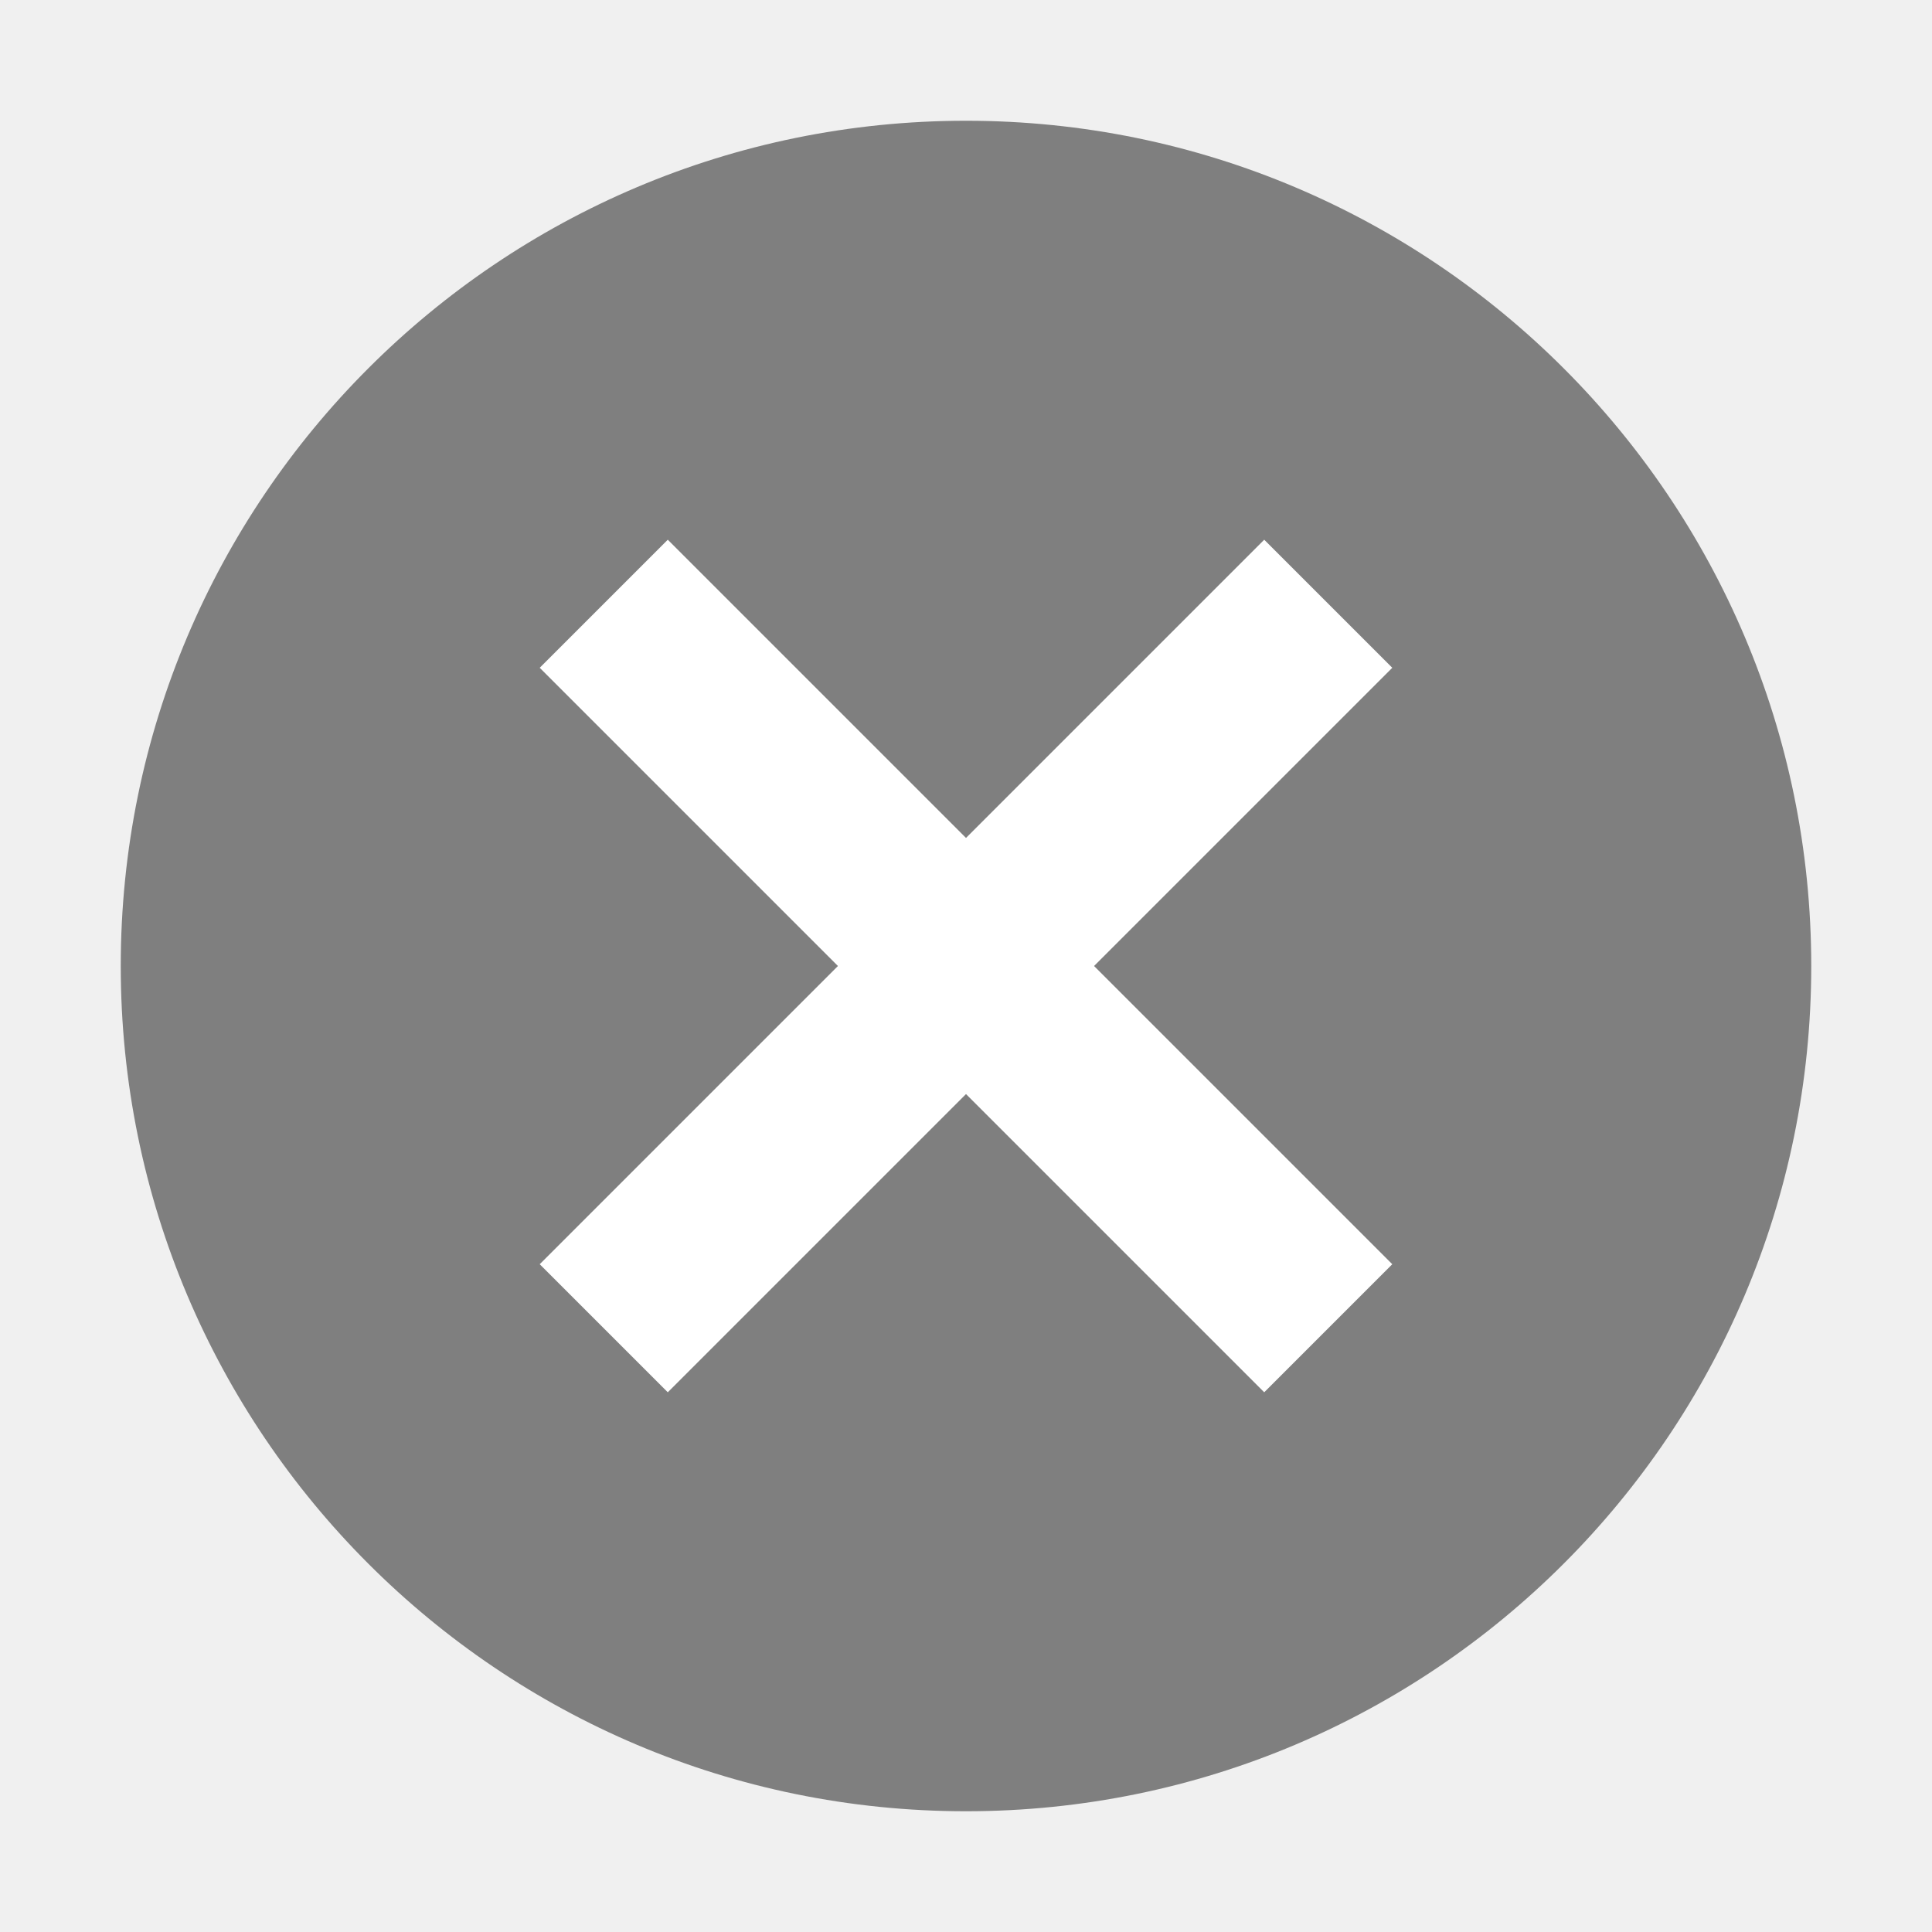
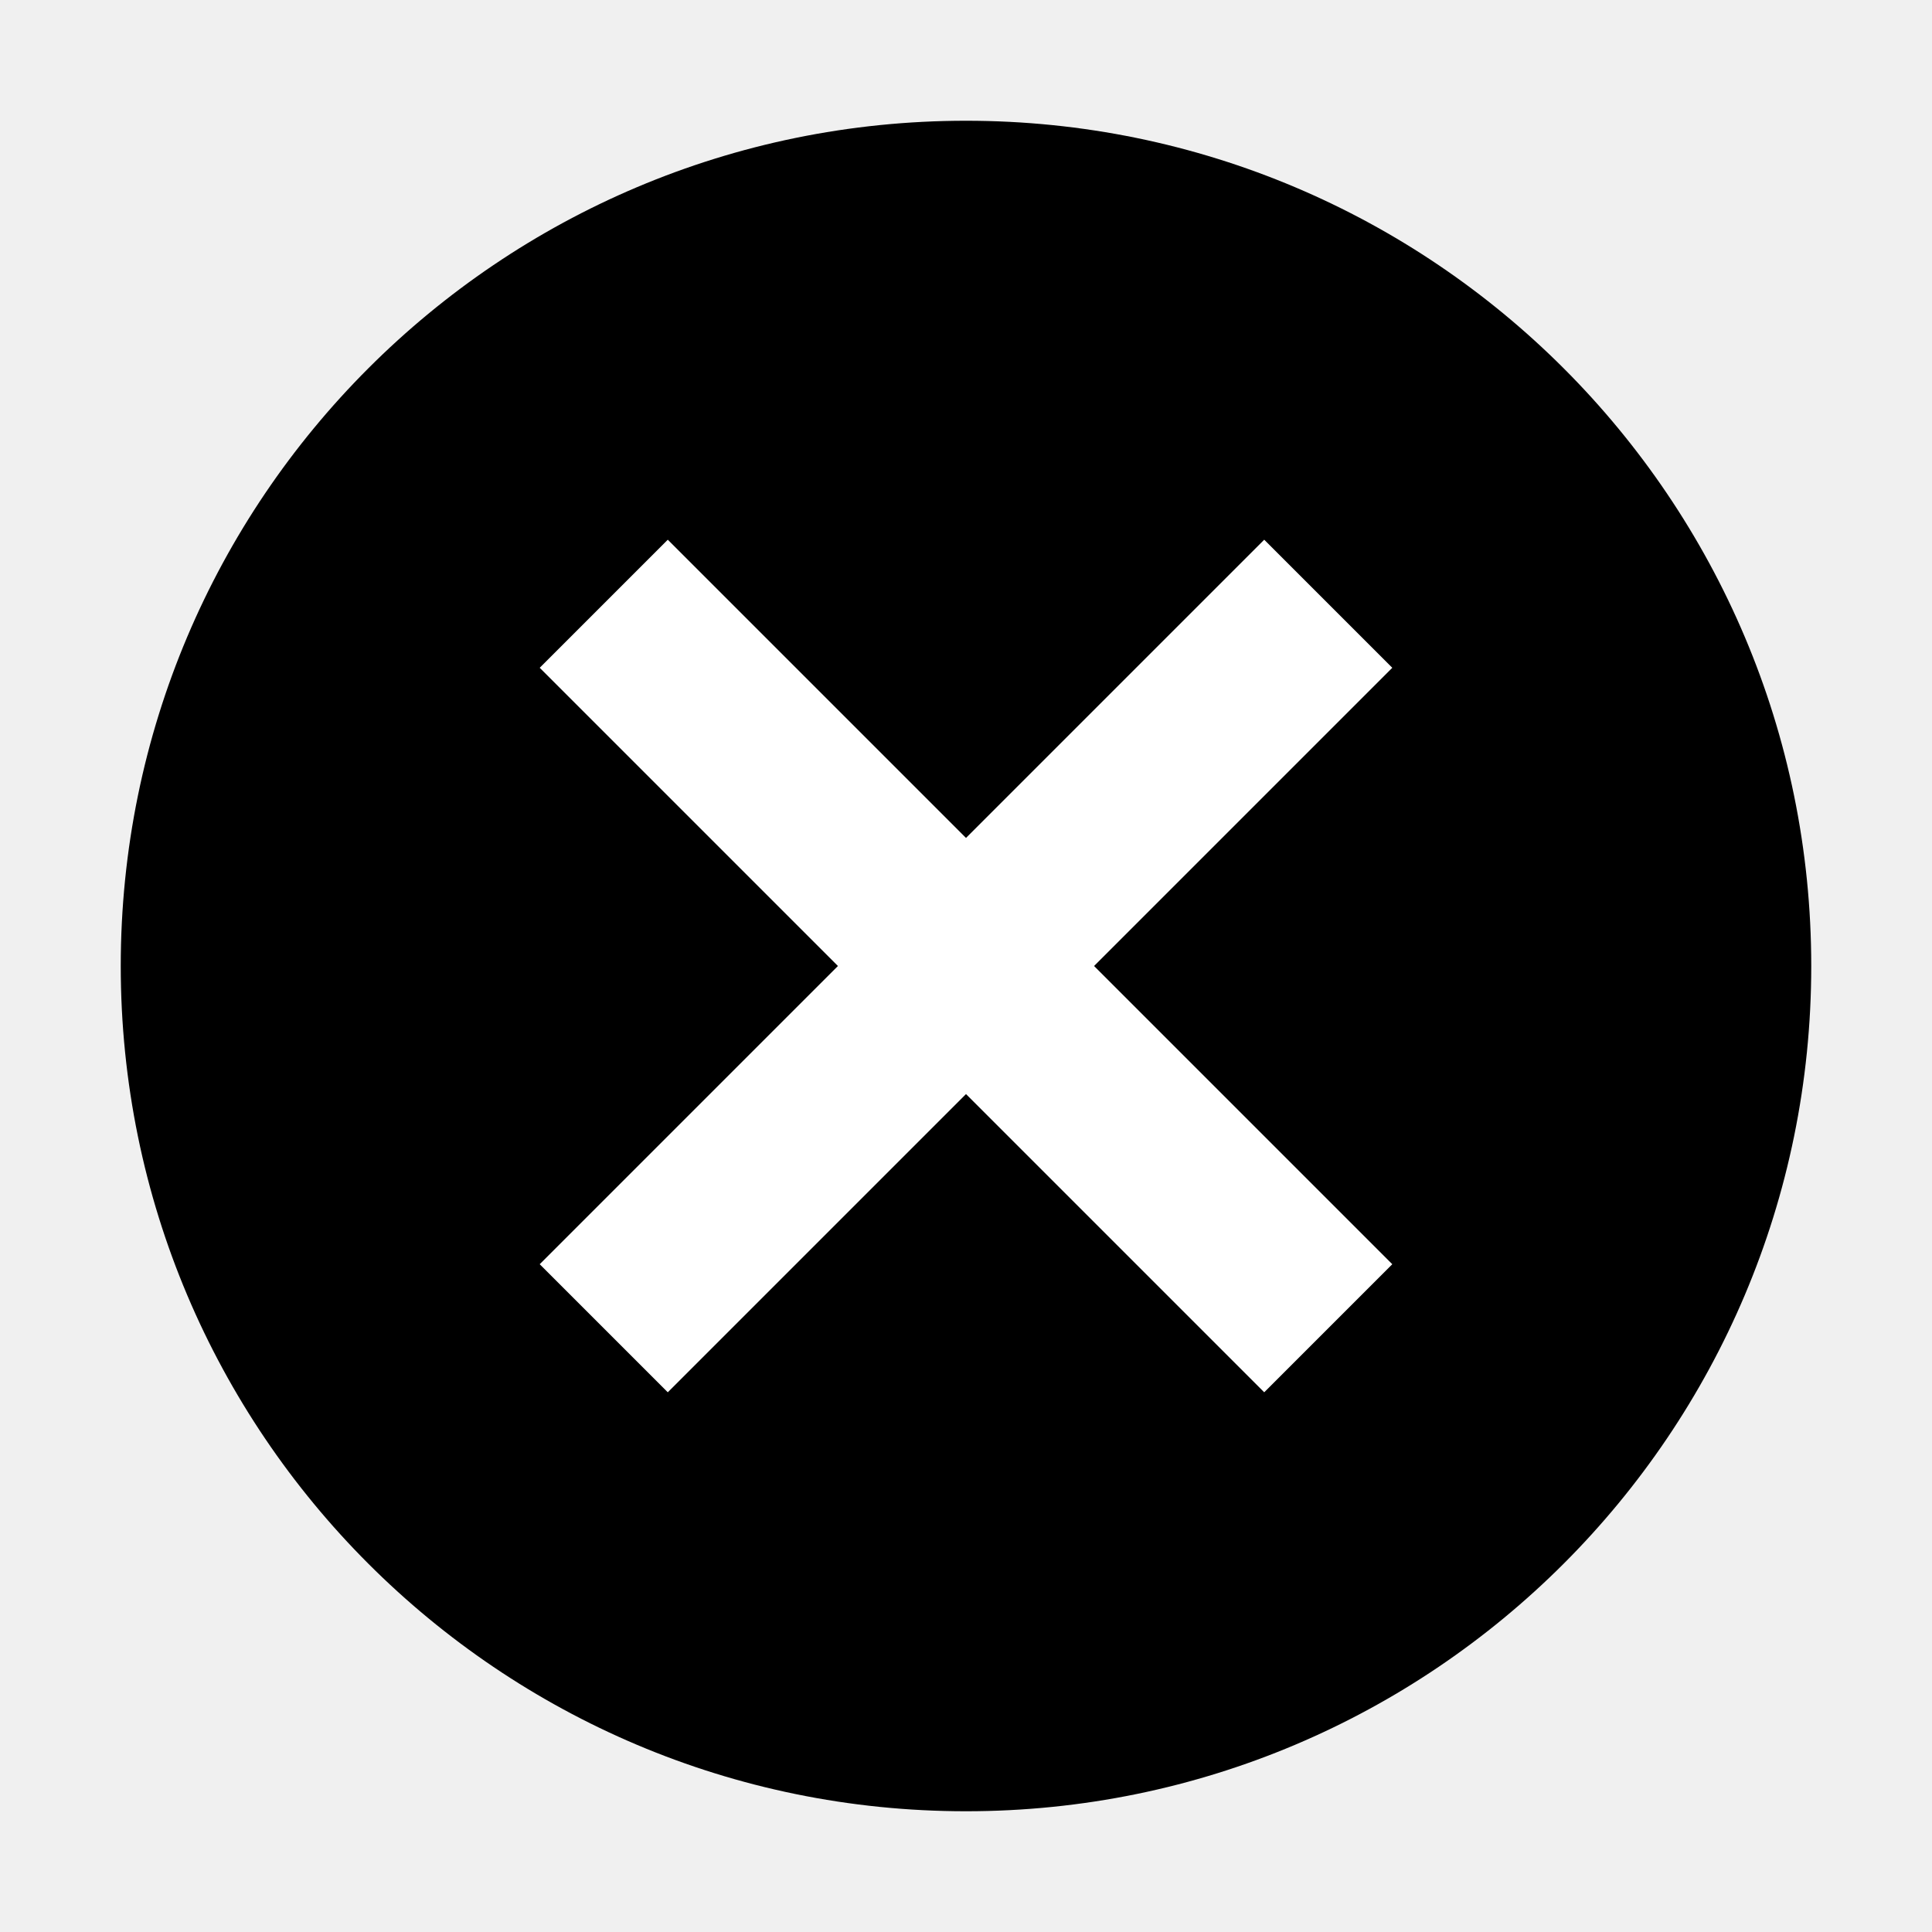
<svg xmlns="http://www.w3.org/2000/svg" width="16" height="16">
  <g stroke-width="1.5" fill="none">
-     <circle cx="8" cy="8" r="7" fill="#7f7f7f" />
+     <circle cx="8" cy="8" r="7" fill="#000" />
    <path d="M11.0 11.0l-6-6" stroke="#ffffff" />
    <path d="M5.0 11.0l+6-6" stroke="#ffffff" />
  </g>
</svg>
